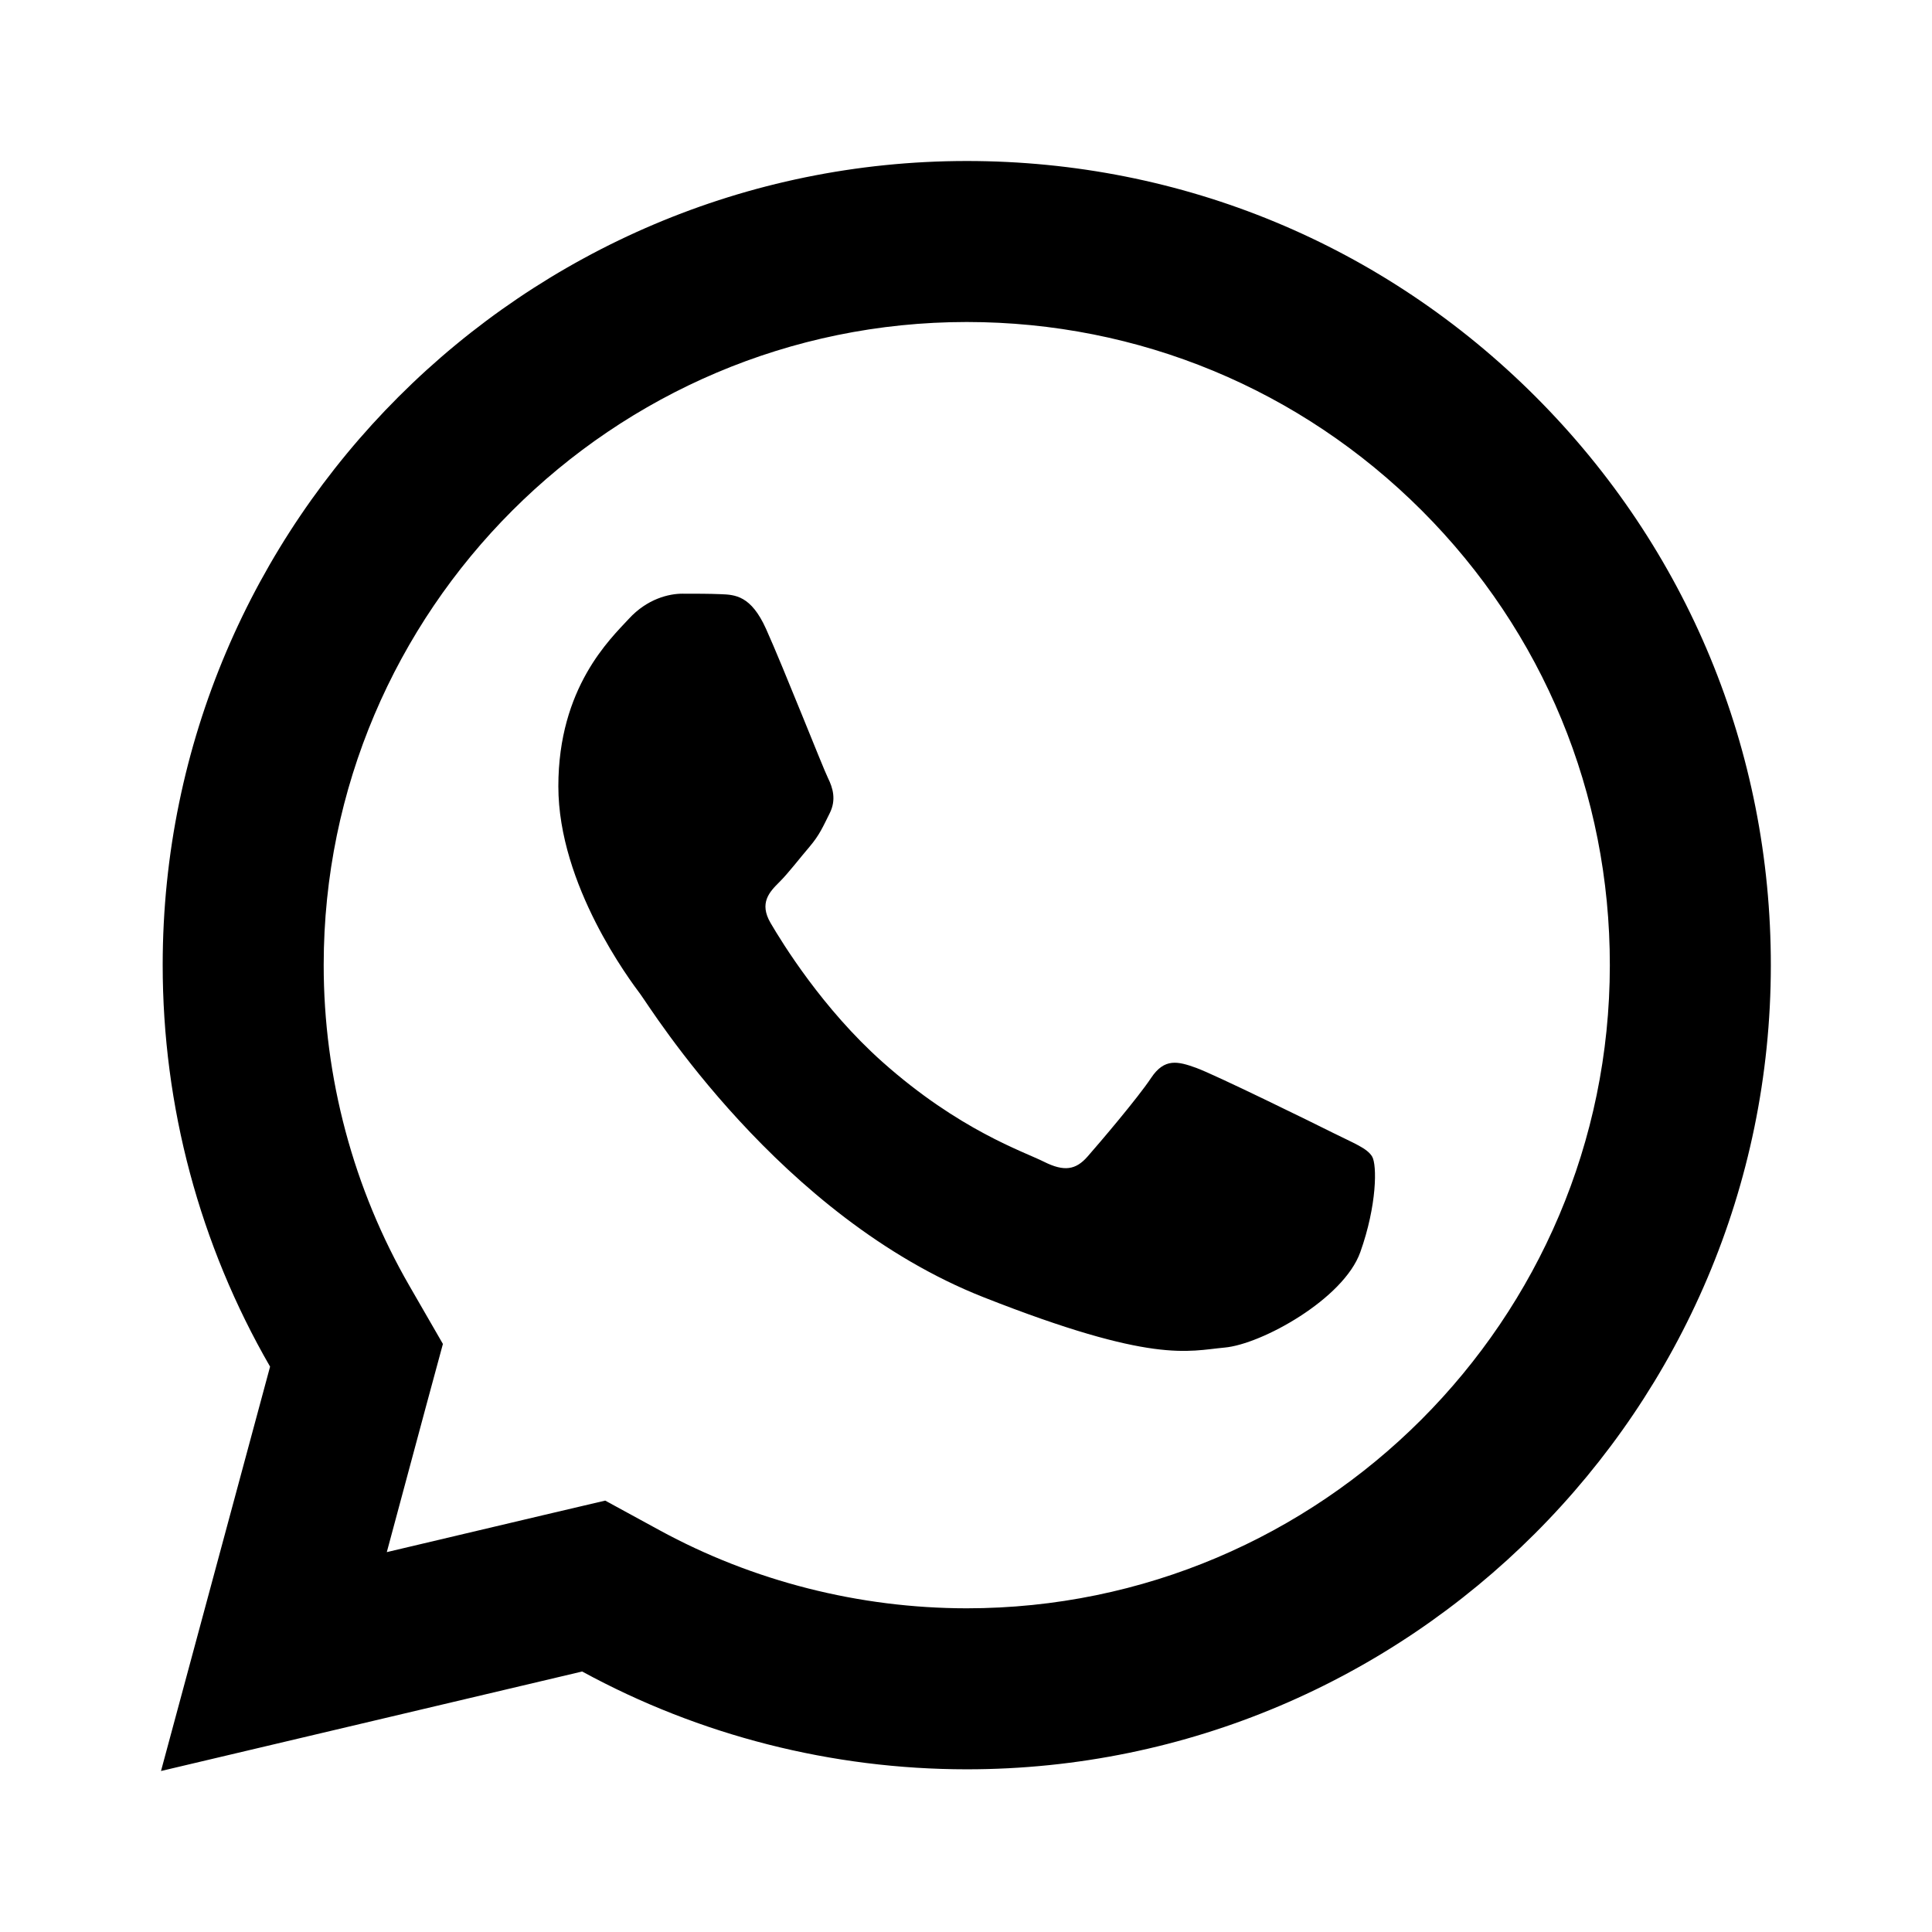
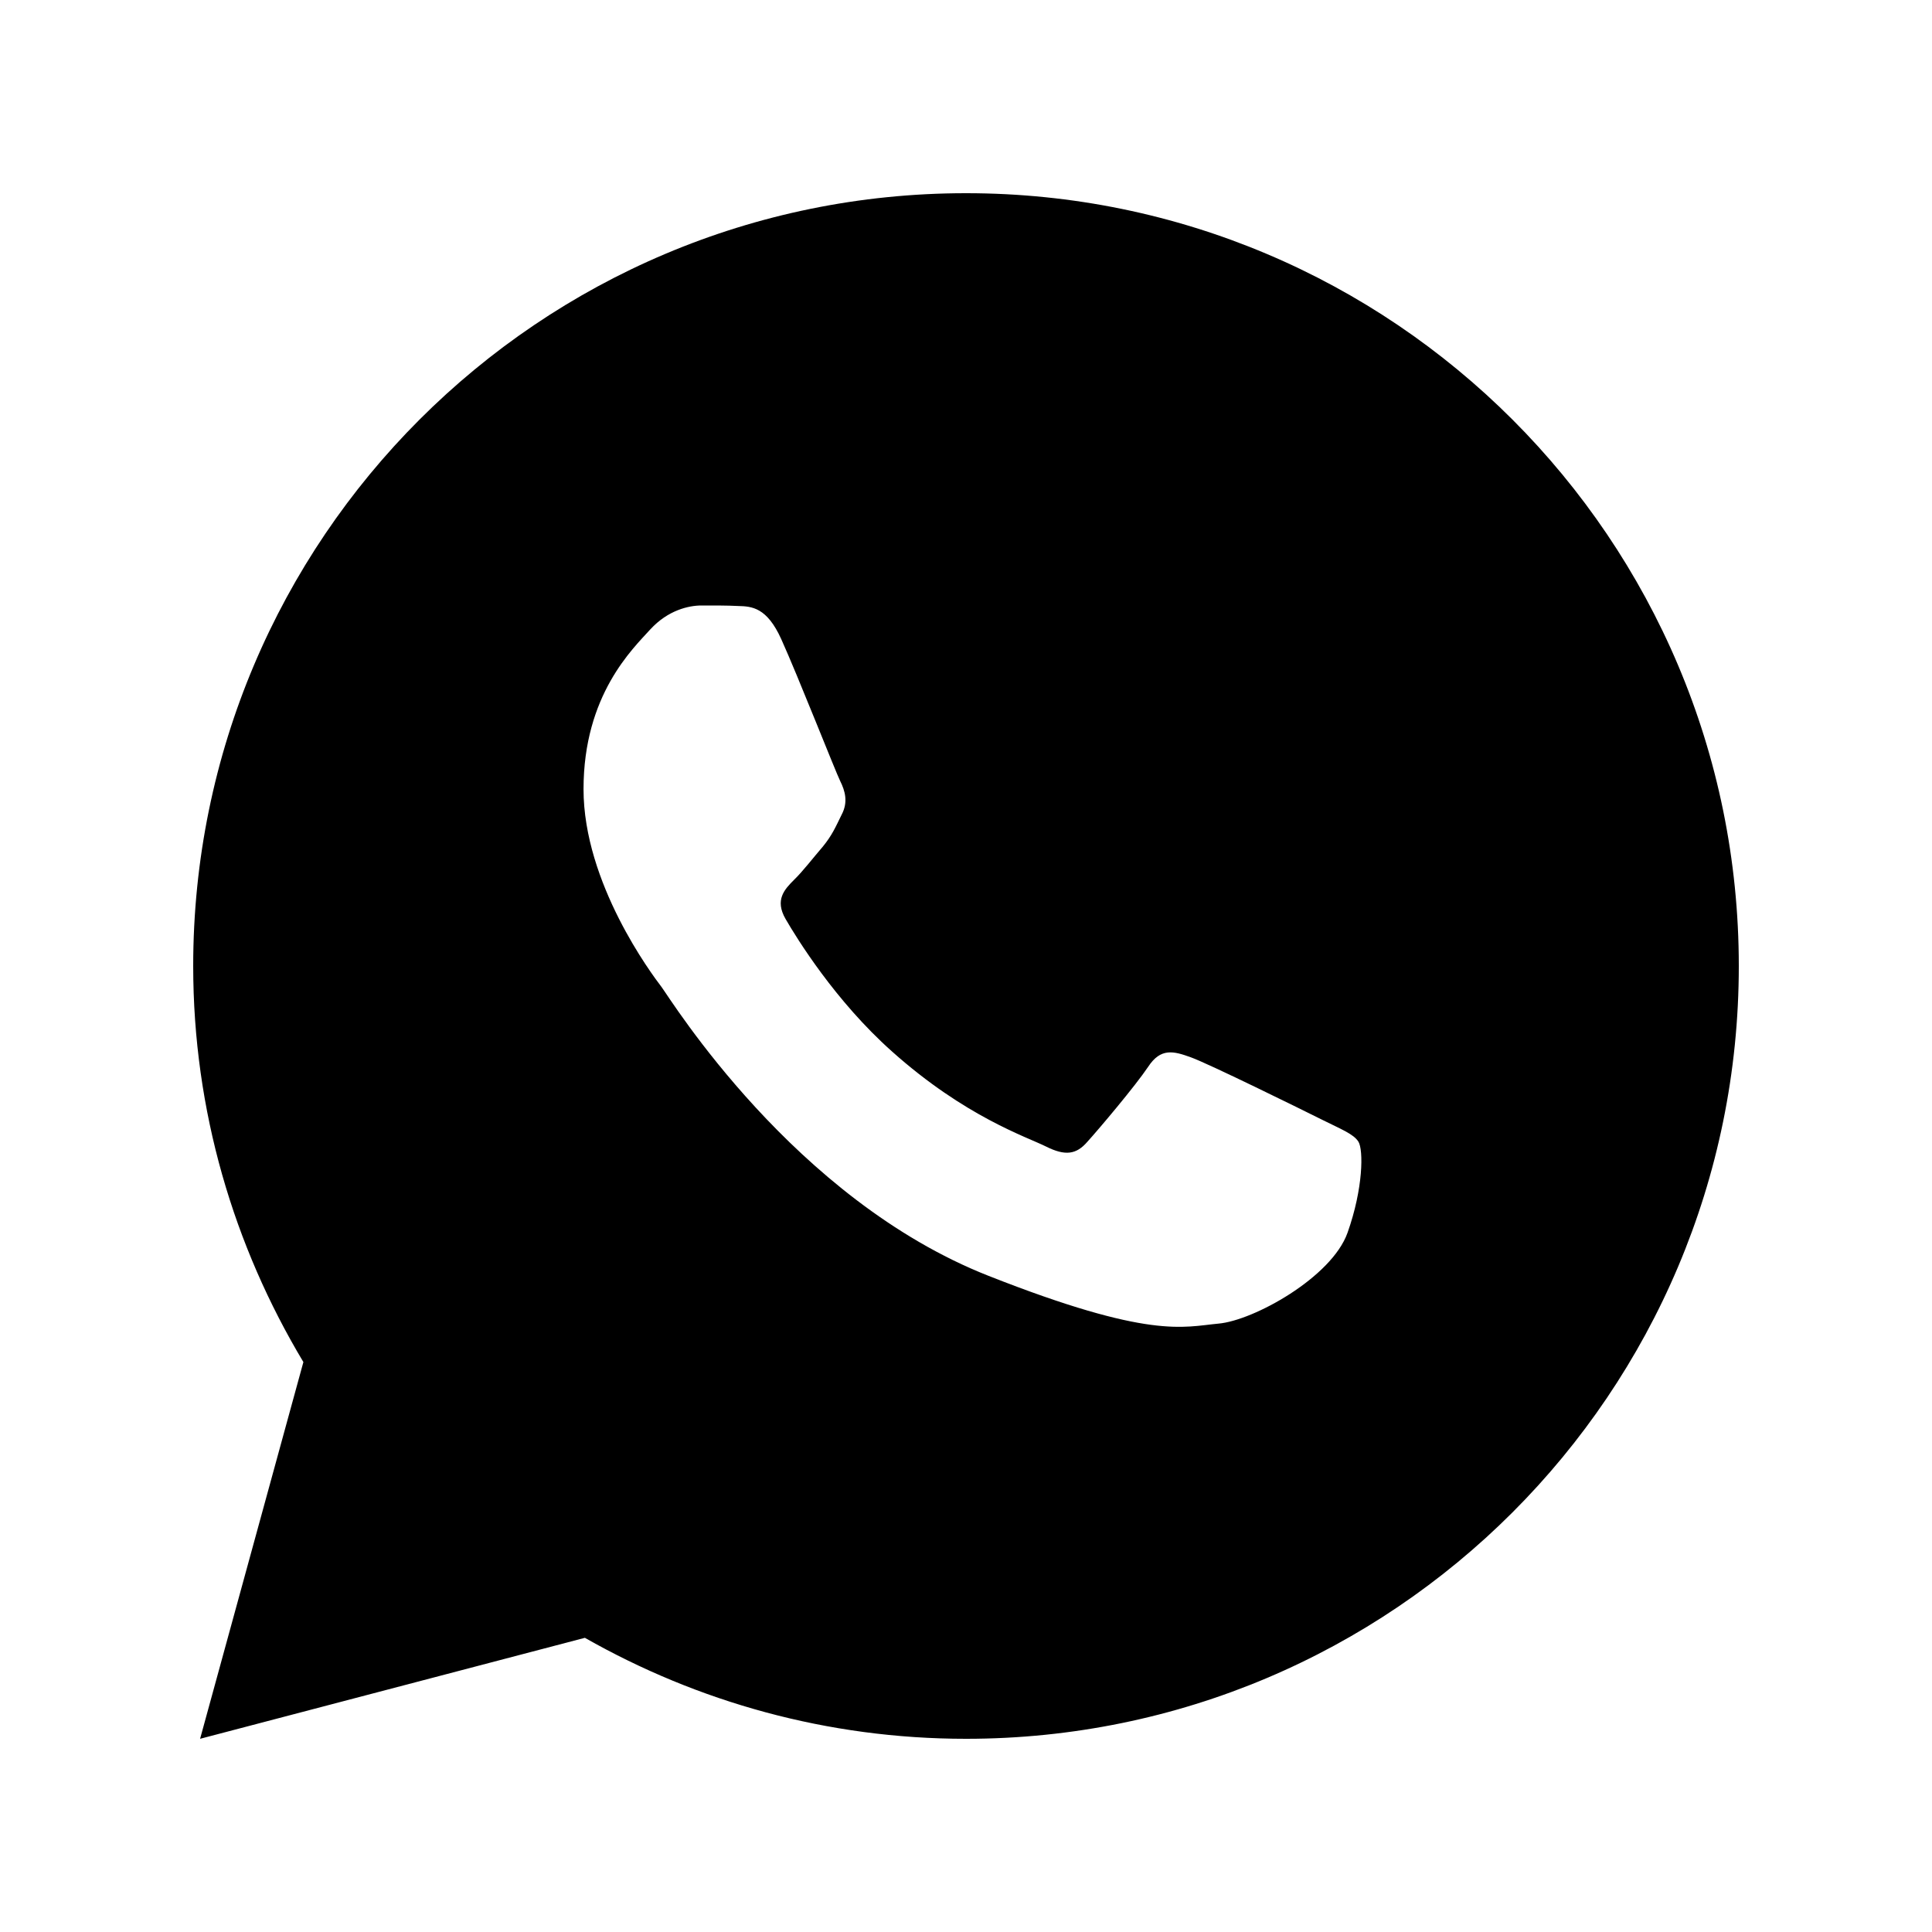
- <svg xmlns="http://www.w3.org/2000/svg" fill="#000000" viewBox="0 0 24 24" width="24px" height="24px">
-   <path d="M 12.012 2 C 6.506 2 2.023 6.478 2.021 11.984 C 2.02 13.744 2.481 15.463 3.355 16.977 L 2 22 L 7.232 20.764 C 8.691 21.56 10.334 21.978 12.006 21.979 L 12.01 21.979 C 17.515 21.979 21.995 17.499 21.998 11.994 C 22 9.325 20.962 6.816 19.076 4.928 C 17.19 3.041 14.684 2.001 12.012 2 z M 12.01 4 C 14.146 4.001 16.153 4.834 17.662 6.342 C 19.171 7.852 20 9.858 19.998 11.992 C 19.996 16.396 16.414 19.979 12.008 19.979 C 10.675 19.978 9.354 19.643 8.191 19.008 L 7.518 18.641 L 6.773 18.816 L 4.805 19.281 L 5.285 17.496 L 5.502 16.695 L 5.088 15.977 C 4.39 14.769 4.02 13.387 4.021 11.984 C 4.023 7.582 7.607 4 12.01 4 z M 8.477 7.375 C 8.31 7.375 8.04 7.438 7.811 7.688 C 7.582 7.936 6.936 8.54 6.936 9.768 C 6.936 10.996 7.83 12.183 7.955 12.35 C 8.079 12.516 9.682 15.115 12.219 16.115 C 14.327 16.946 14.755 16.782 15.213 16.74 C 15.671 16.699 16.69 16.138 16.898 15.555 C 17.106 14.972 17.107 14.47 17.045 14.367 C 16.983 14.263 16.816 14.201 16.566 14.076 C 16.317 13.951 15.09 13.349 14.861 13.266 C 14.632 13.183 14.465 13.141 14.299 13.391 C 14.133 13.641 13.656 14.201 13.51 14.367 C 13.364 14.534 13.219 14.557 12.969 14.432 C 12.719 14.306 11.915 14.041 10.961 13.191 C 10.219 12.53 9.718 11.715 9.572 11.465 C 9.427 11.216 9.559 11.079 9.684 10.955 C 9.796 10.843 9.932 10.664 10.057 10.518 C 10.181 10.372 10.224 10.268 10.307 10.102 C 10.39 9.936 10.347 9.789 10.285 9.664 C 10.223 9.539 9.738 8.306 9.516 7.812 C 9.329 7.397 9.131 7.388 8.953 7.381 C 8.808 7.375 8.643 7.375 8.477 7.375 z" />
+ <svg xmlns="http://www.w3.org/2000/svg" fill="#000000" viewBox="0 0 30 30" width="30px" height="30px">
+   <path d="M 15 3 C 8.373 3 3 8.373 3 15 C 3 17.251 3.632 19.35 4.711 21.15 L 3.107 27 L 9.082 25.432 C 10.829 26.425 12.846 27 15 27 C 21.627 27 27 21.627 27 15 C 27 8.373 21.627 3 15 3 z M 10.893 9.402 C 11.088 9.402 11.288 9.401 11.461 9.41 C 11.675 9.415 11.908 9.431 12.131 9.924 C 12.396 10.51 12.973 11.98 13.047 12.129 C 13.121 12.278 13.173 12.453 13.07 12.648 C 12.972 12.848 12.921 12.969 12.777 13.146 C 12.628 13.318 12.465 13.532 12.33 13.662 C 12.181 13.811 12.027 13.974 12.199 14.271 C 12.371 14.568 12.969 15.542 13.852 16.328 C 14.987 17.342 15.944 17.654 16.242 17.803 C 16.54 17.952 16.713 17.929 16.885 17.729 C 17.062 17.534 17.628 16.864 17.828 16.566 C 18.023 16.268 18.222 16.32 18.492 16.418 C 18.766 16.516 20.227 17.236 20.525 17.385 C 20.823 17.534 21.019 17.608 21.094 17.729 C 21.171 17.854 21.171 18.449 20.924 19.143 C 20.677 19.836 19.464 20.506 18.92 20.553 C 18.371 20.604 17.859 20.799 15.352 19.812 C 12.328 18.622 10.42 15.524 10.271 15.324 C 10.122 15.129 9.061 13.714 9.061 12.254 C 9.061 10.789 9.829 10.071 10.098 9.773 C 10.372 9.475 10.693 9.402 10.893 9.402 z" />
</svg>
